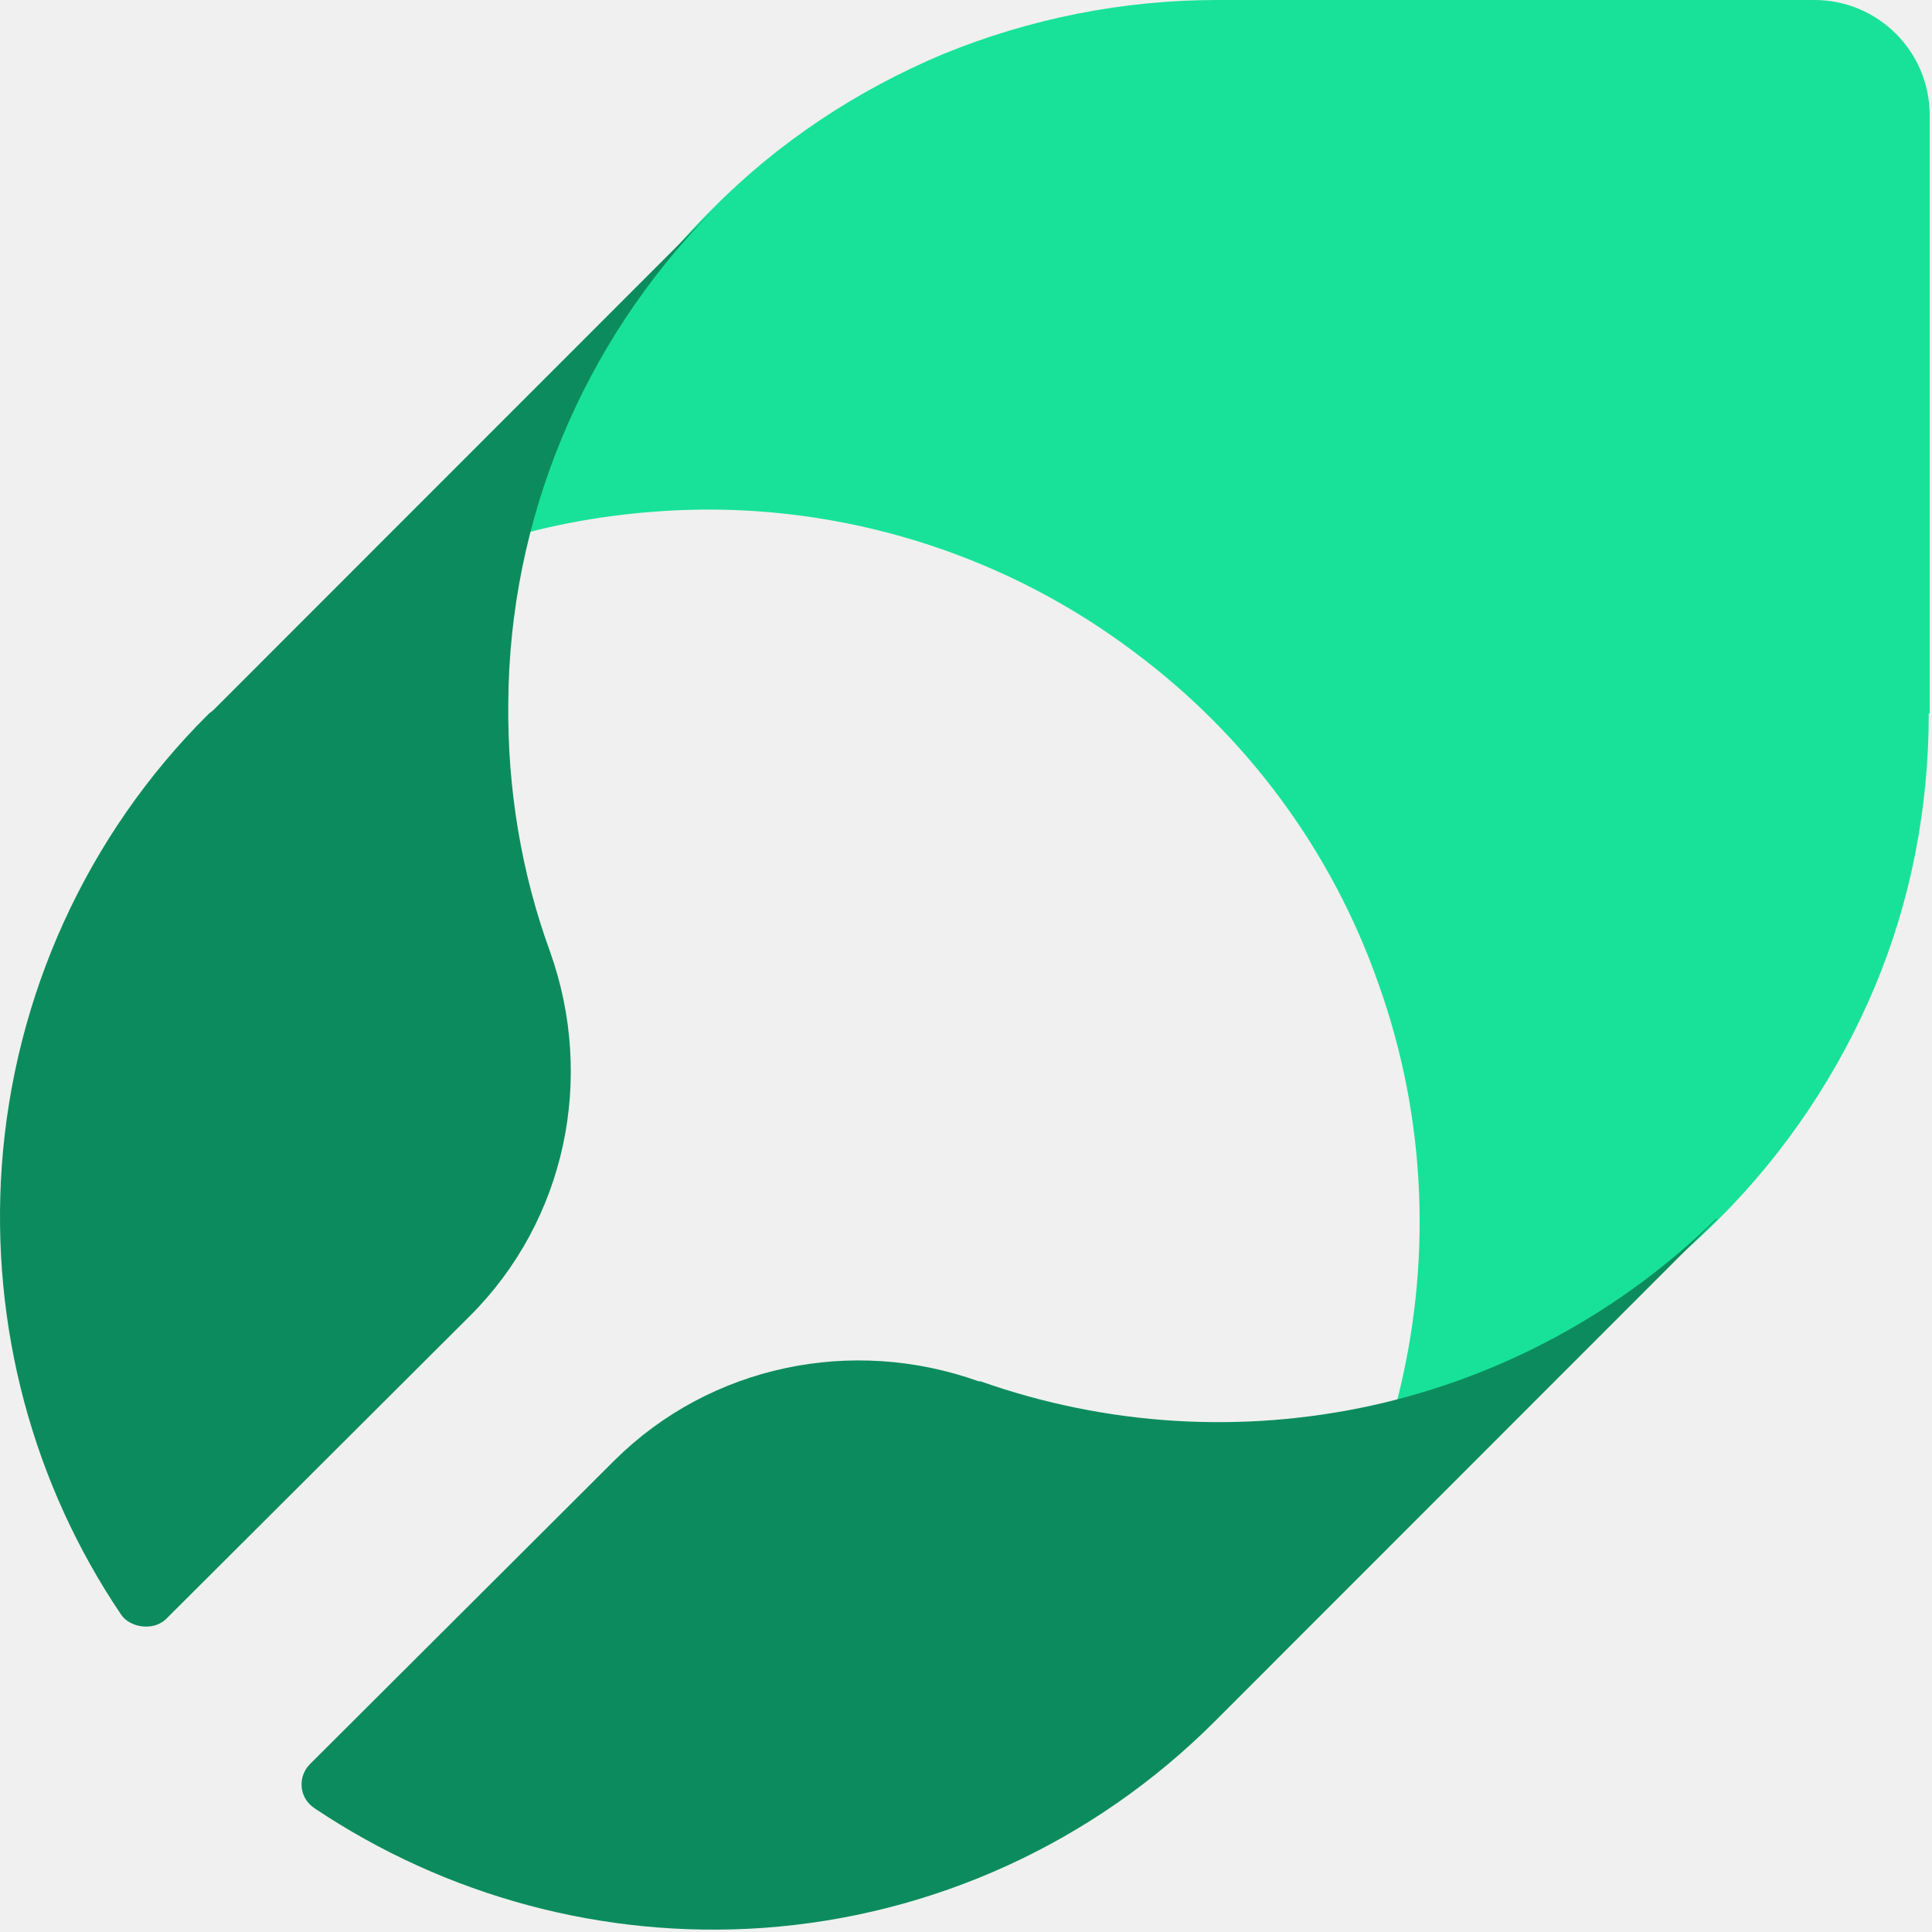
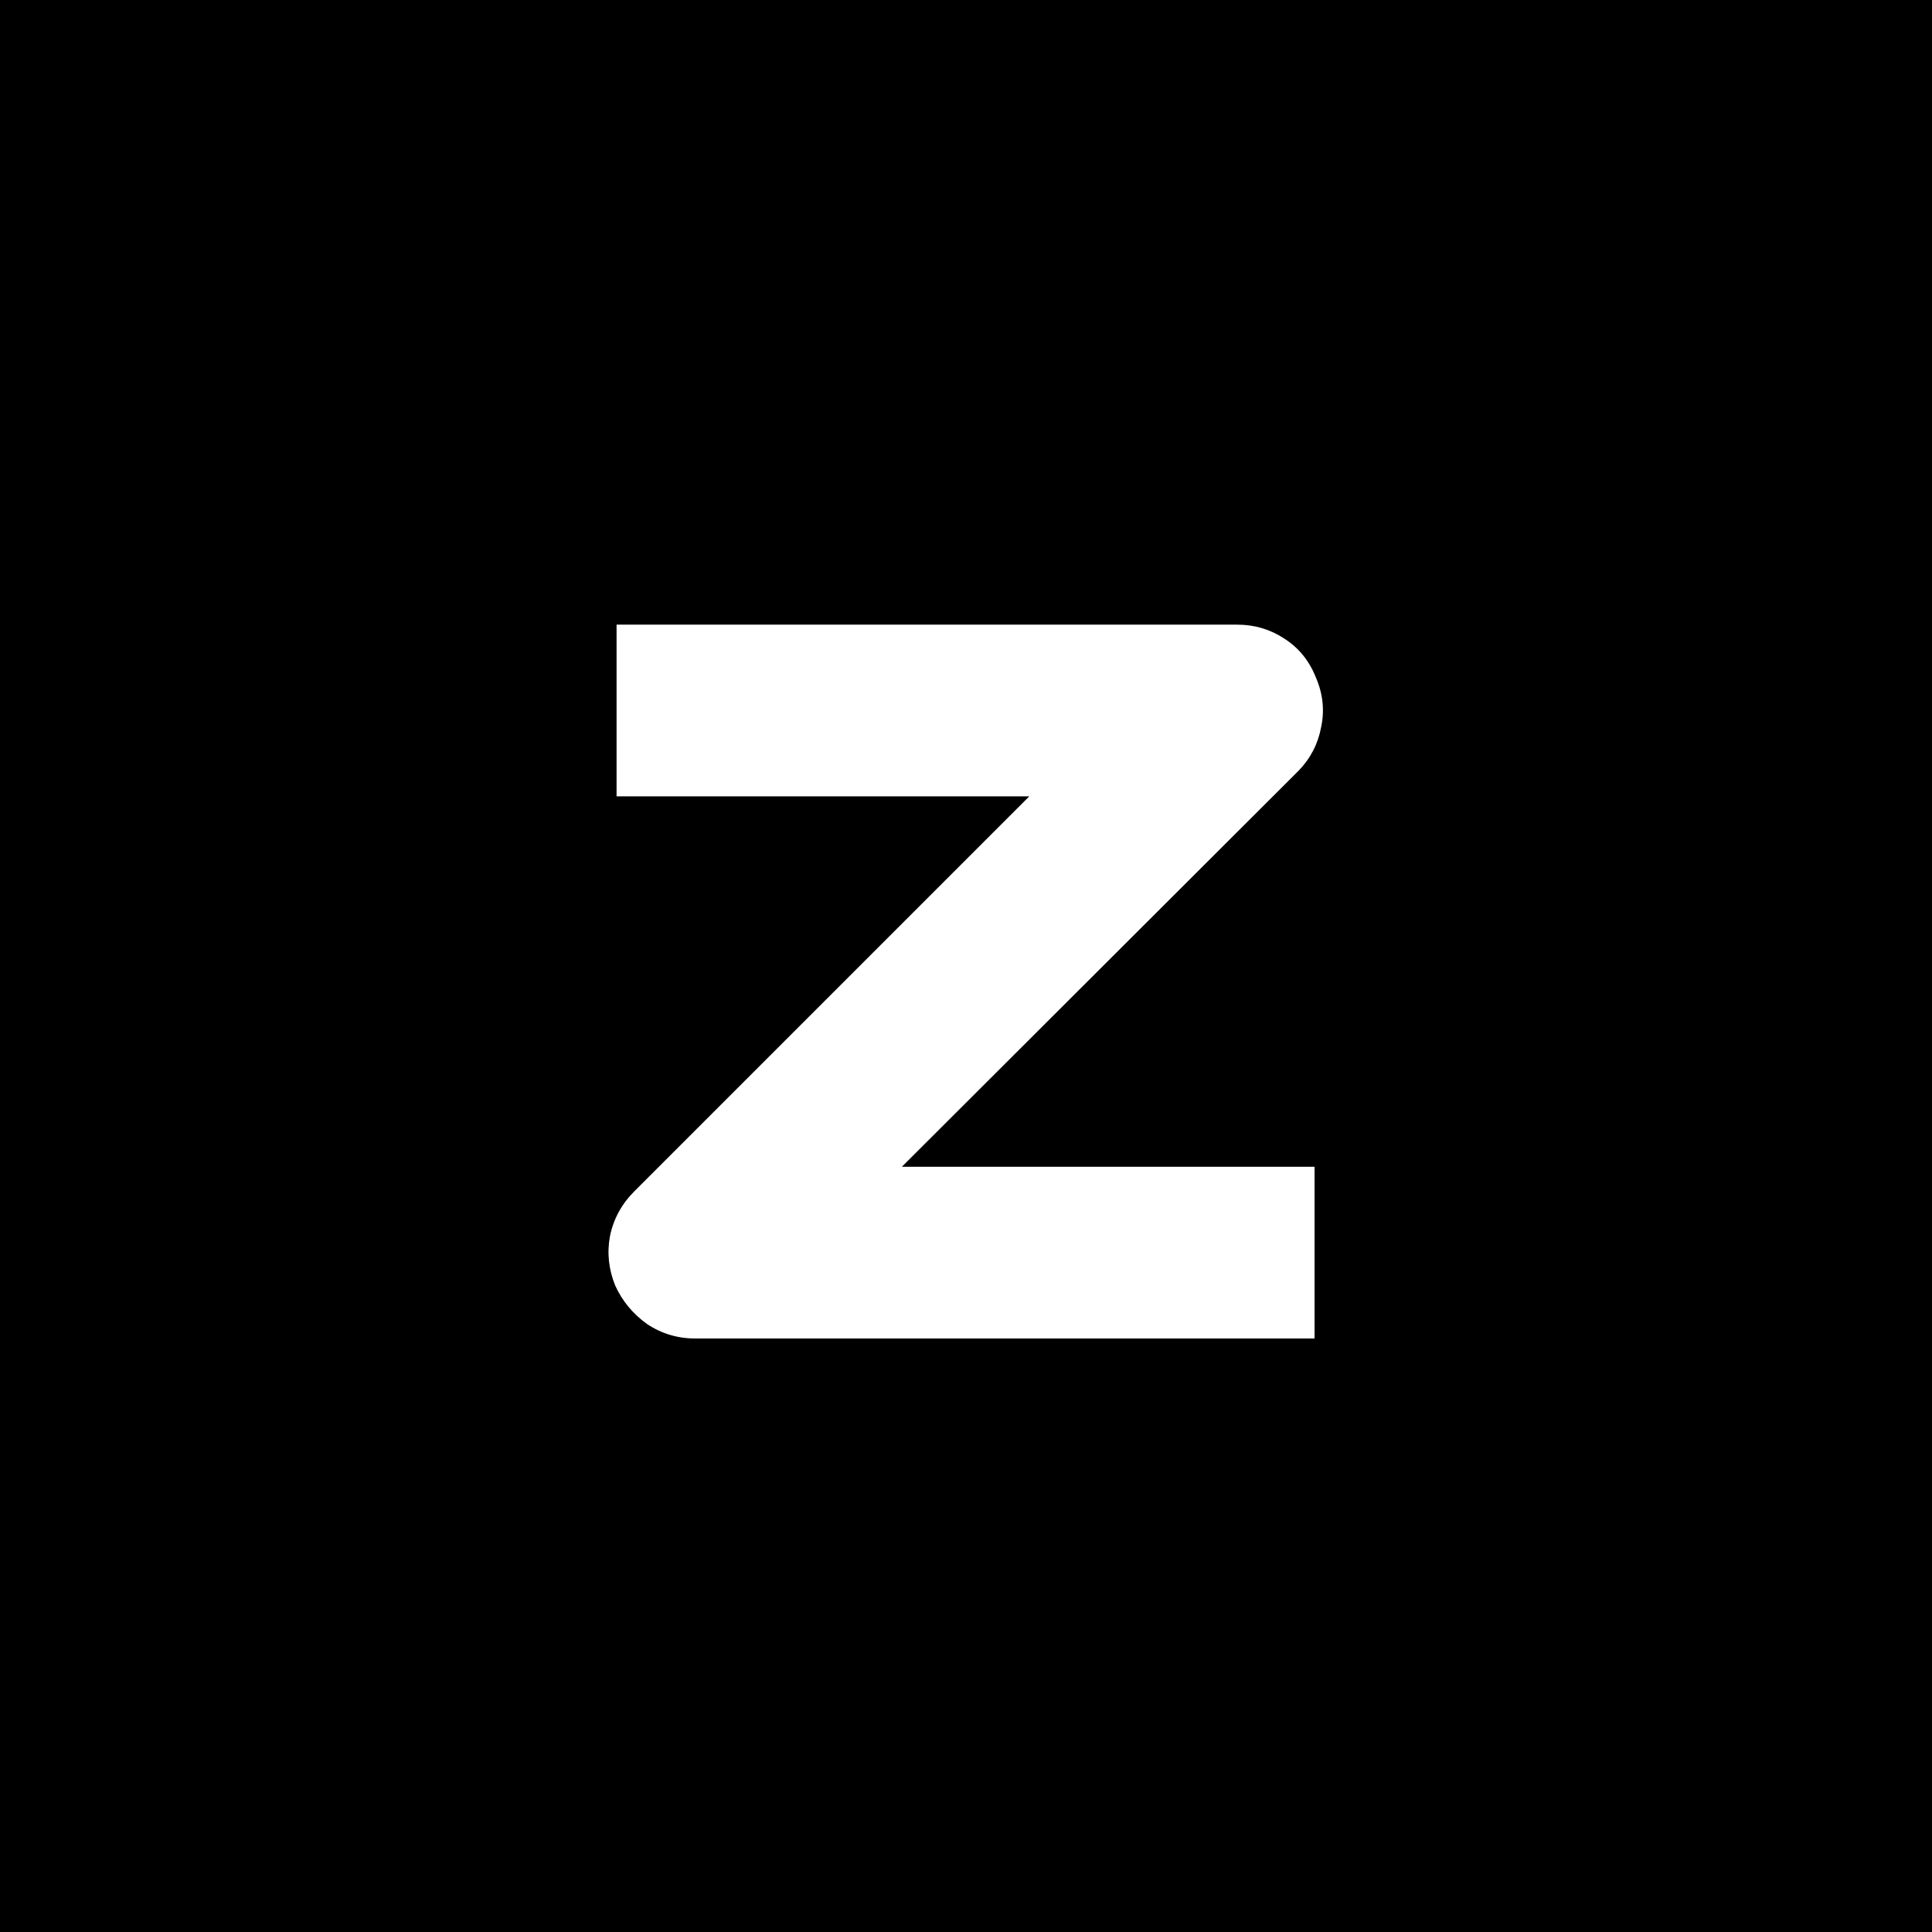
- <svg xmlns="http://www.w3.org/2000/svg" width="502" height="502" viewBox="0 0 502 502" fill="none">
-   <path d="M501.402 185.33V29.962C501.402 13.29 487.876 0 471.453 0H316.156C291.763 0 267.611 4.832 245.15 14.014C222.689 23.438 202.16 36.969 185.012 54.367L183.804 55.575C161.101 78.53 144.92 107.042 136.708 138.454C151.441 134.588 166.656 132.655 181.871 132.413C222.447 131.93 262.298 144.978 294.661 169.383C323.885 191.13 346.104 221.092 358.18 255.645C370.739 290.681 372.188 328.859 362.769 364.862C393.925 356.647 422.666 340.457 445.611 317.744L446.818 316.536C463.966 299.38 477.732 278.841 487.151 256.37C496.571 233.898 501.16 209.735 501.16 185.33H501.402Z" fill="#18E299" />
-   <path d="M132.071 182.706C132.312 135.044 151.32 89.307 184.764 55.125L55.557 184.391C55.076 184.873 54.594 185.113 54.113 185.595C22.593 216.888 3.586 258.774 0.458 303.066C-2.43 344.47 8.397 385.392 31.496 419.575C33.699 422.835 39.677 423.907 43.046 420.778L122.206 341.822C146.989 317.028 154.689 280.198 142.899 247.219C135.44 226.758 131.831 204.852 132.071 182.706Z" fill="#0C8C5E" />
-   <path d="M446.067 316.547C421.284 340.86 390.245 357.71 356.56 365.172C322.634 372.635 287.506 370.468 254.783 358.914C254.783 358.914 254.542 358.914 254.301 358.914C221.338 347.118 184.525 354.821 159.742 379.375L80.581 458.331C77.212 461.701 77.694 467.238 81.784 469.885C115.95 492.754 156.855 503.827 198.24 500.938C242.512 497.809 284.137 478.792 315.656 447.258L316.859 446.054L446.067 316.788V316.547Z" fill="#0C8C5E" />
+ <svg xmlns="http://www.w3.org/2000/svg" width="5000" height="5000" viewBox="0 0 5000 5000" fill="none">
+   <rect width="5000" height="5000" fill="black" />
+   <path d="M3405.5 1753.31C3423.73 1795.46 3428.28 1838.19 3419.17 1881.48C3411.19 1924.77 3391.82 1962.37 3361.06 1994.27L2333.96 3019.66H3402.08V3464H1799.05C1753.48 3464 1711.89 3451.47 1674.29 3426.4C1637.84 3400.2 1610.49 3367.16 1592.26 3327.28C1575.17 3285.13 1570.62 3242.4 1578.59 3199.11C1587.71 3154.67 1608.78 3115.94 1641.82 3082.9L2663.8 2060.92H1595.68V1616.59H3202.13C3246.56 1616.59 3287.01 1628.55 3323.46 1652.48C3361.06 1676.4 3388.41 1710.01 3405.5 1753.31Z" fill="white" />
</svg>
